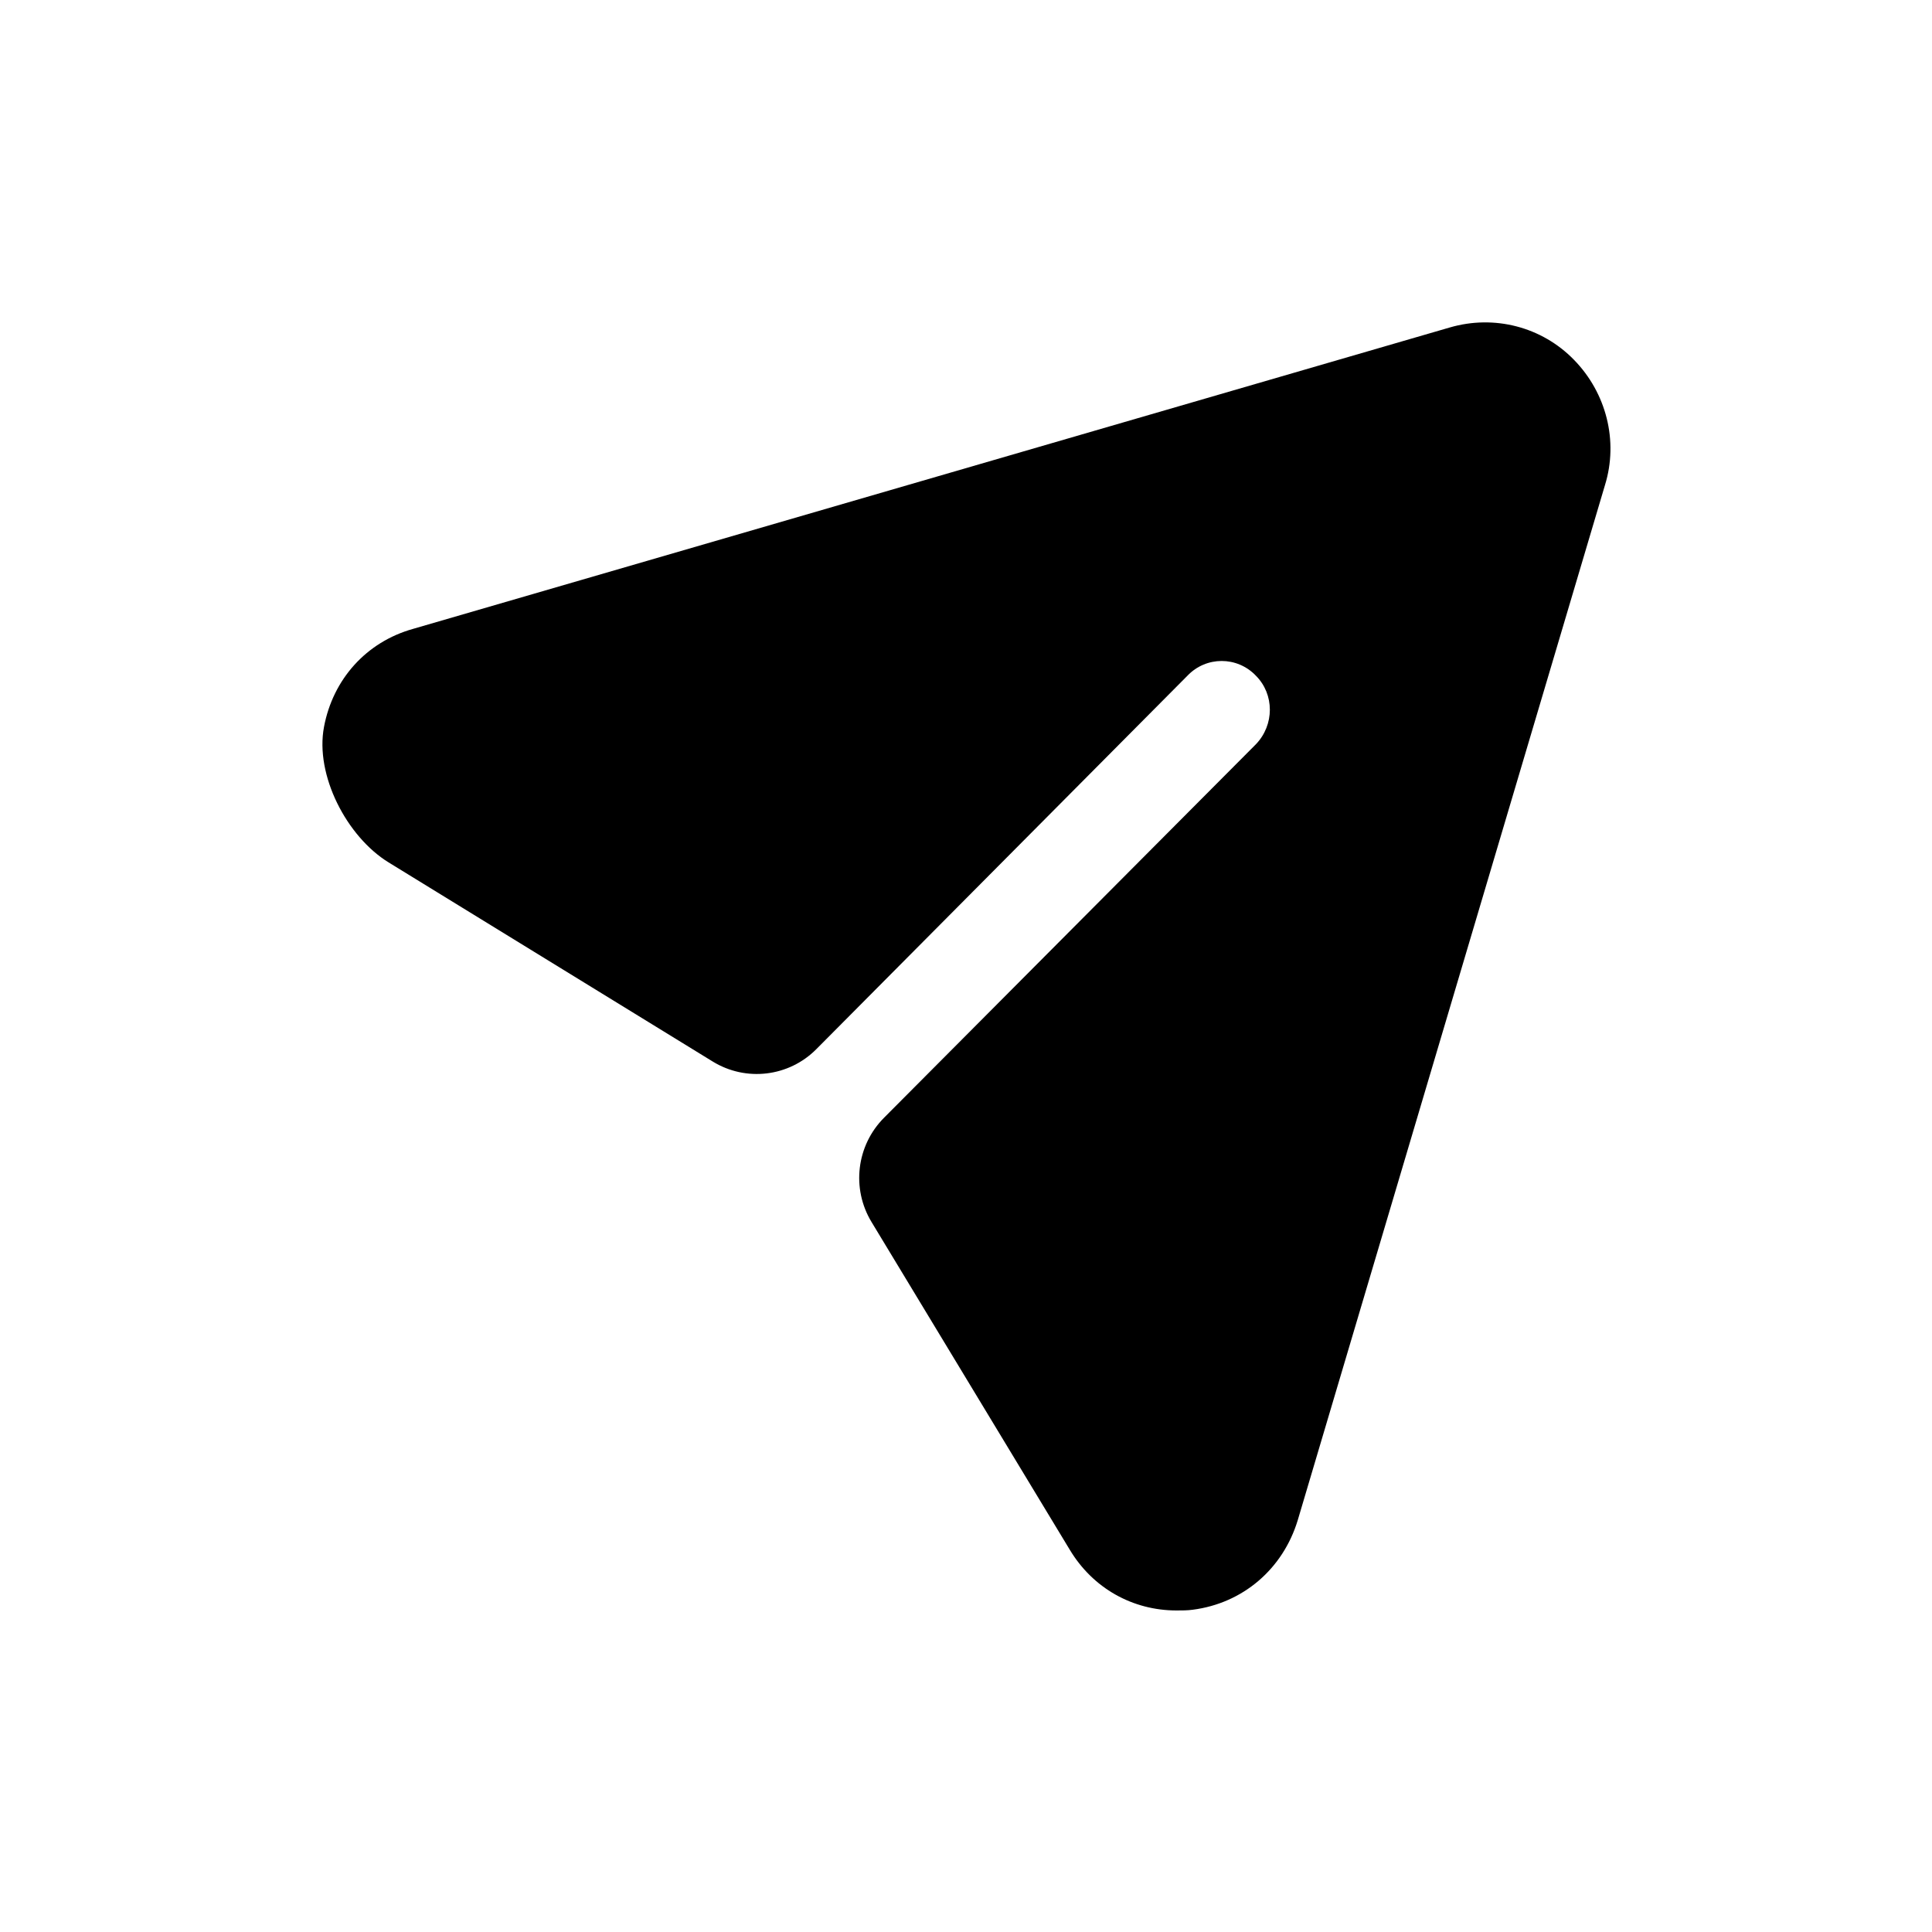
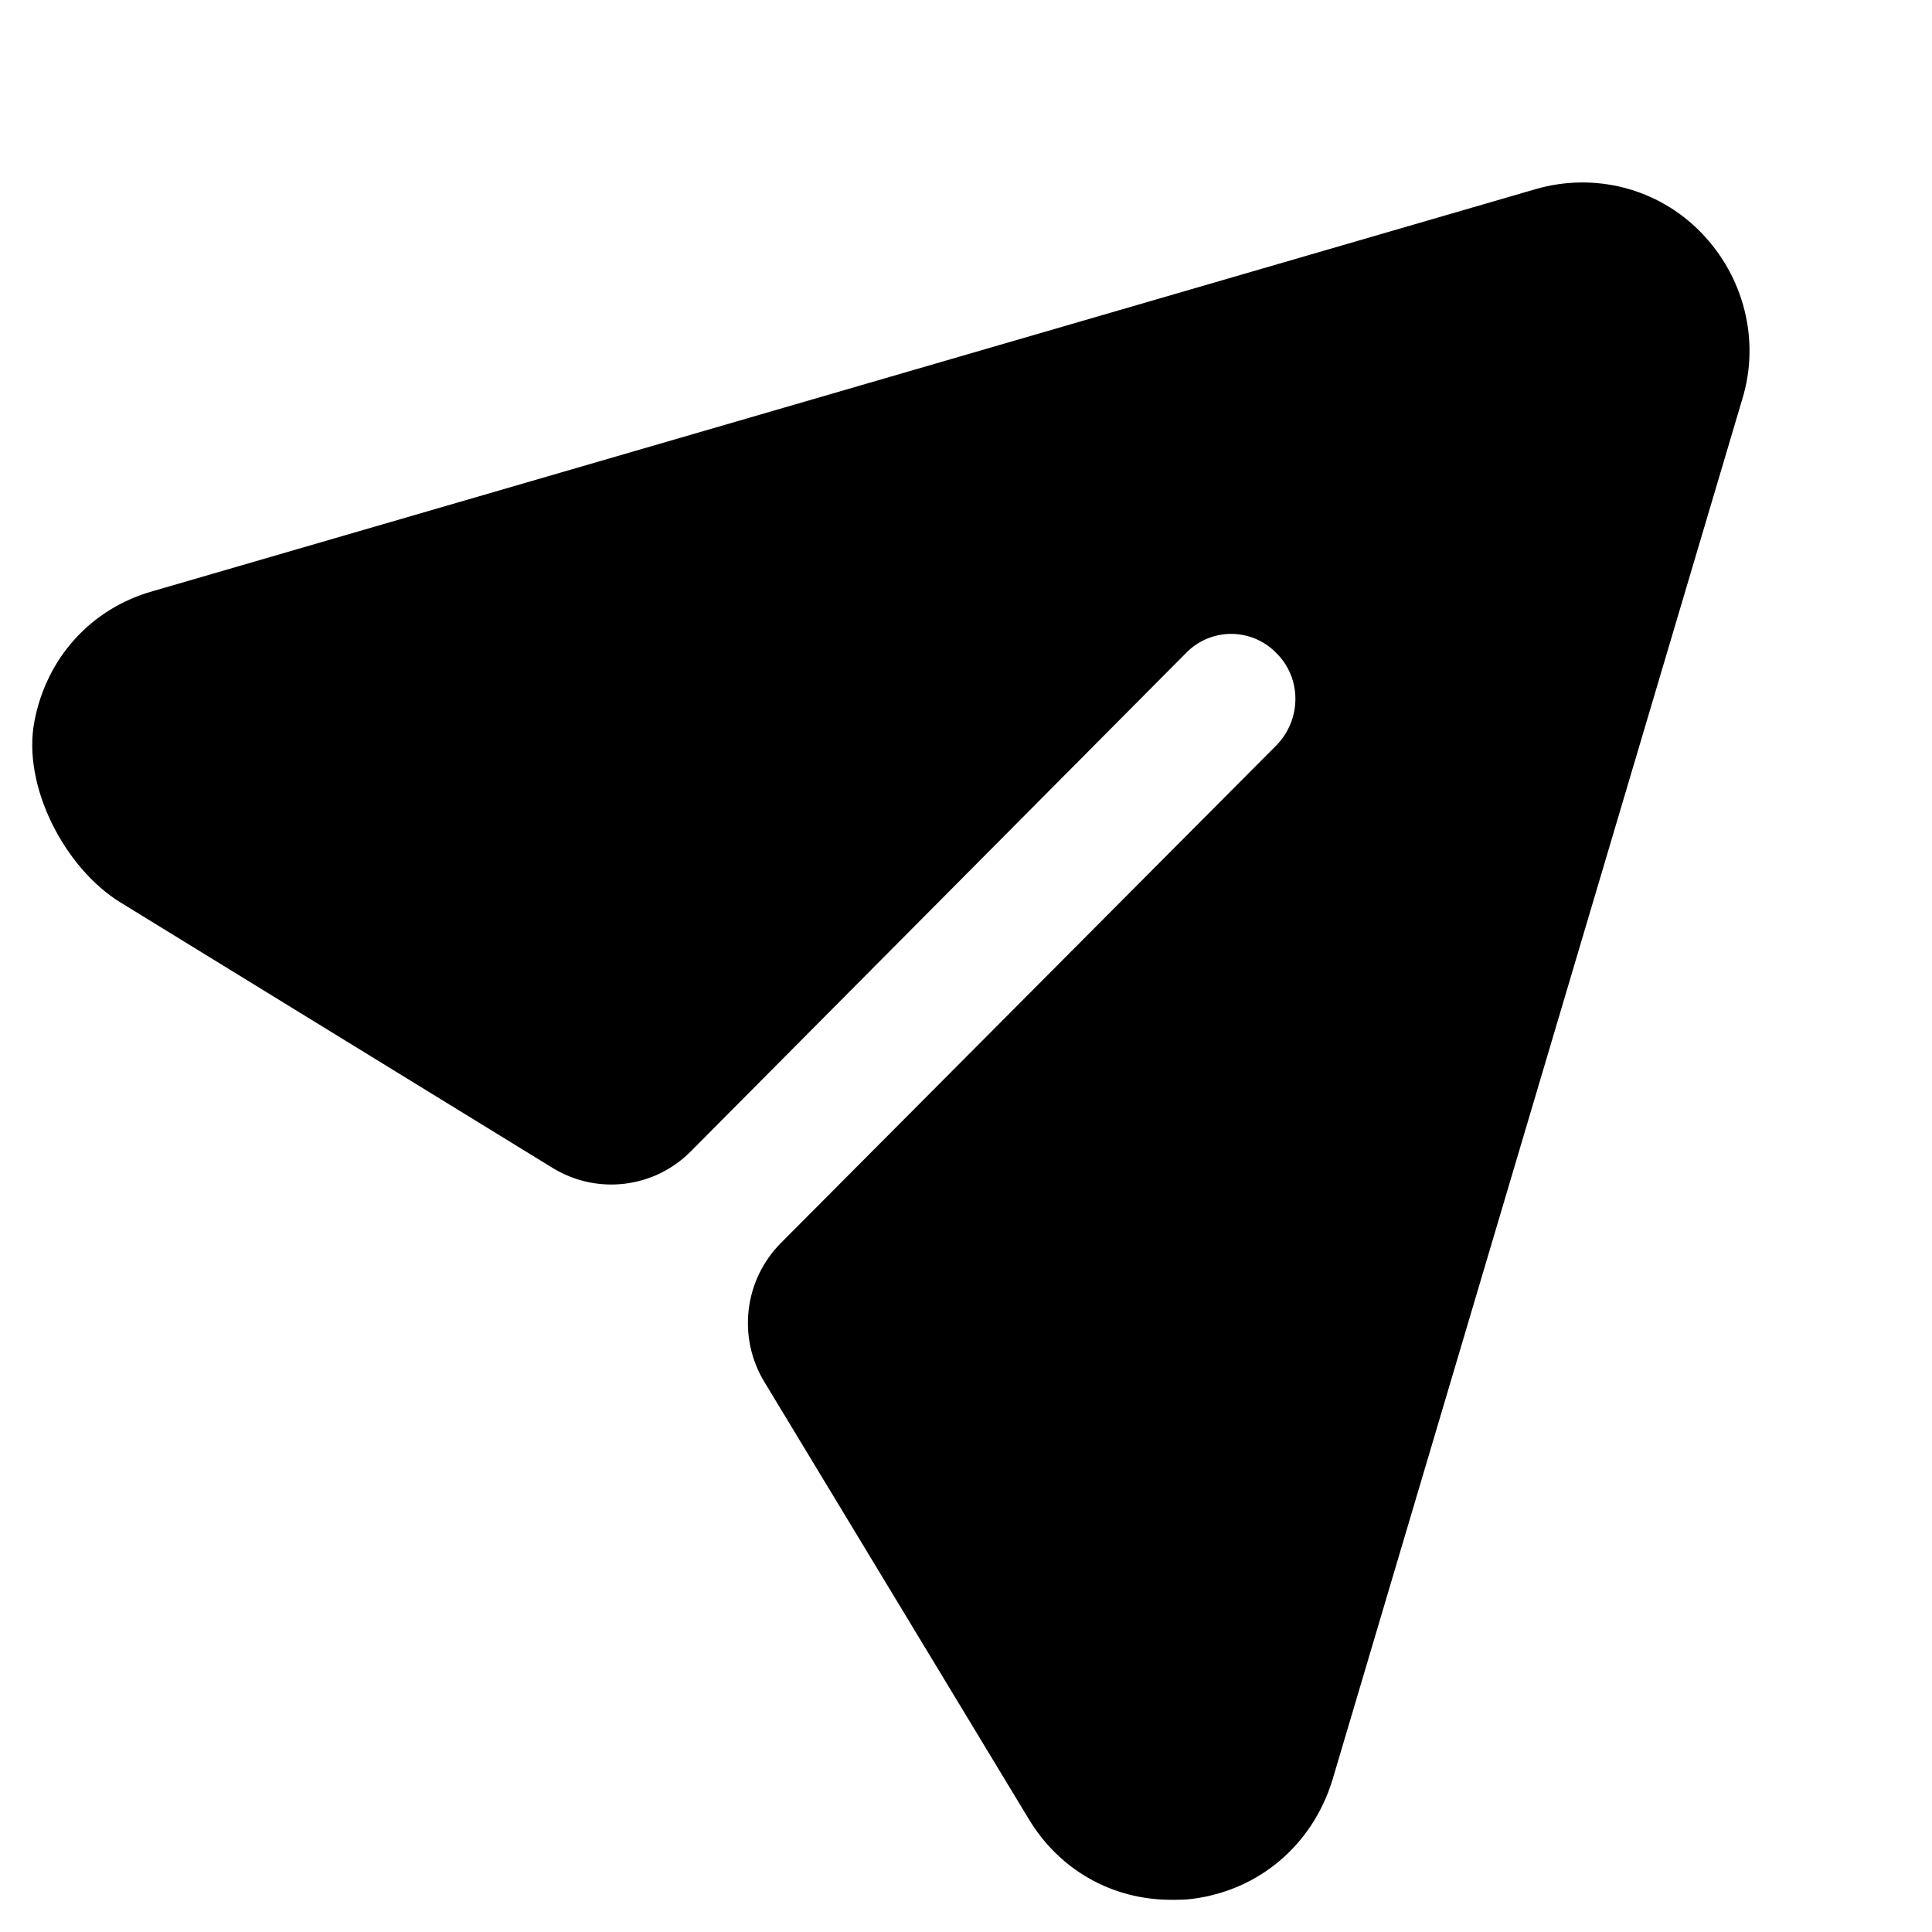
- <svg xmlns="http://www.w3.org/2000/svg" width="16" height="16" viewBox="0 0 16 16" fill="none">
-   <g transform="translate(2.67 2.67) scale(0.6667)">
-     <path d="M15.548 0.466C15.148 0.054 14.556 -0.098 14.004 0.063L1.126 3.807C0.544 3.97 0.131 4.434 0.02 5.024C-0.094 5.624 0.303 6.388 0.821 6.707L4.848 9.181C5.261 9.435 5.794 9.372 6.136 9.027L10.746 4.388C10.978 4.145 11.363 4.145 11.595 4.388C11.827 4.62 11.827 5 11.595 5.241L6.976 9.88C6.633 10.225 6.569 10.76 6.822 11.176L9.282 15.243C9.57 15.725 10.066 16 10.61 16C10.674 16 10.746 16 10.81 15.991C11.435 15.911 11.931 15.484 12.115 14.88L15.932 2.02C16.101 1.472 15.948 0.876 15.548 0.466Z" fill="currentColor" />
-   </g>
+ <svg xmlns="http://www.w3.org/2000/svg" width="16" height="16" viewBox="-1 -1 18 18" fill="none">
+   <path d="M15.548 0.466C15.148 0.054 14.556 -0.098 14.004 0.063L1.126 3.807C0.544 3.97 0.131 4.434 0.02 5.024C-0.094 5.624 0.303 6.388 0.821 6.707L4.848 9.181C5.261 9.435 5.794 9.372 6.136 9.027L10.746 4.388C10.978 4.145 11.363 4.145 11.595 4.388C11.827 4.62 11.827 5 11.595 5.241L6.976 9.88C6.633 10.225 6.569 10.76 6.822 11.176L9.282 15.243C9.57 15.725 10.066 16 10.61 16C10.674 16 10.746 16 10.81 15.991C11.435 15.911 11.931 15.484 12.115 14.88L15.932 2.02C16.101 1.472 15.948 0.876 15.548 0.466Z" transform="translate(-0.7, 0.7)" fill="currentColor" />
</svg>
